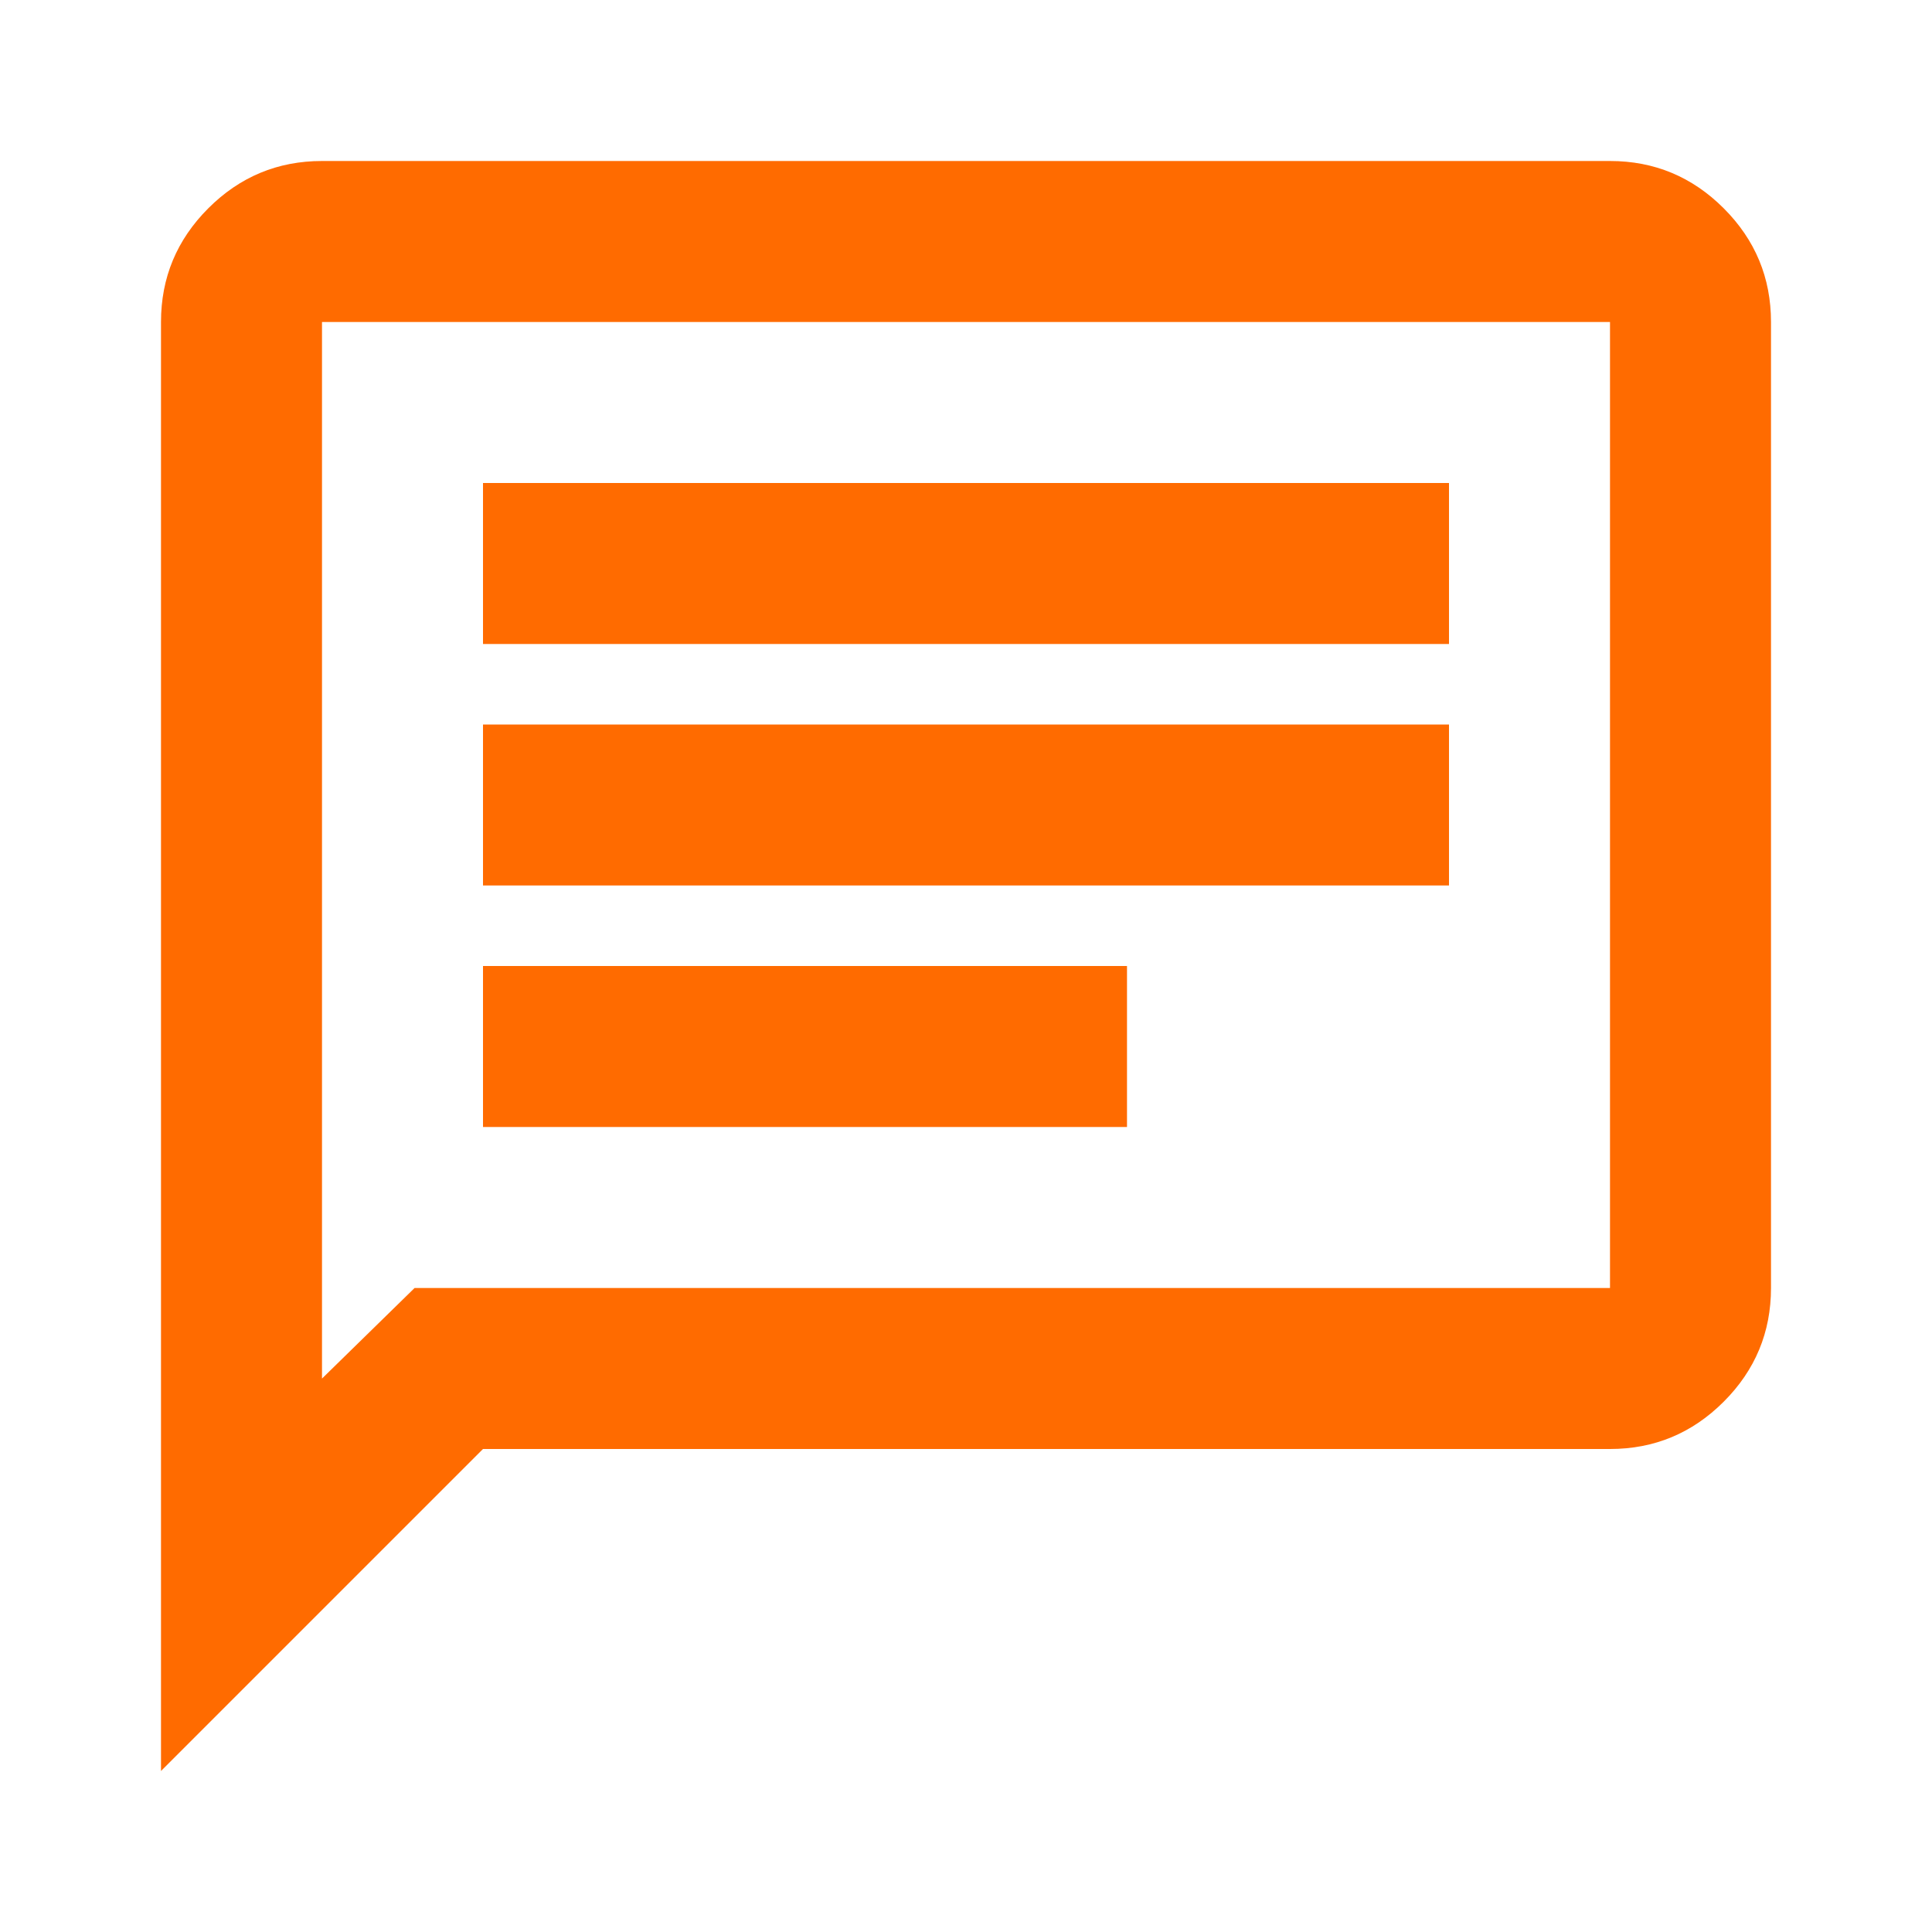
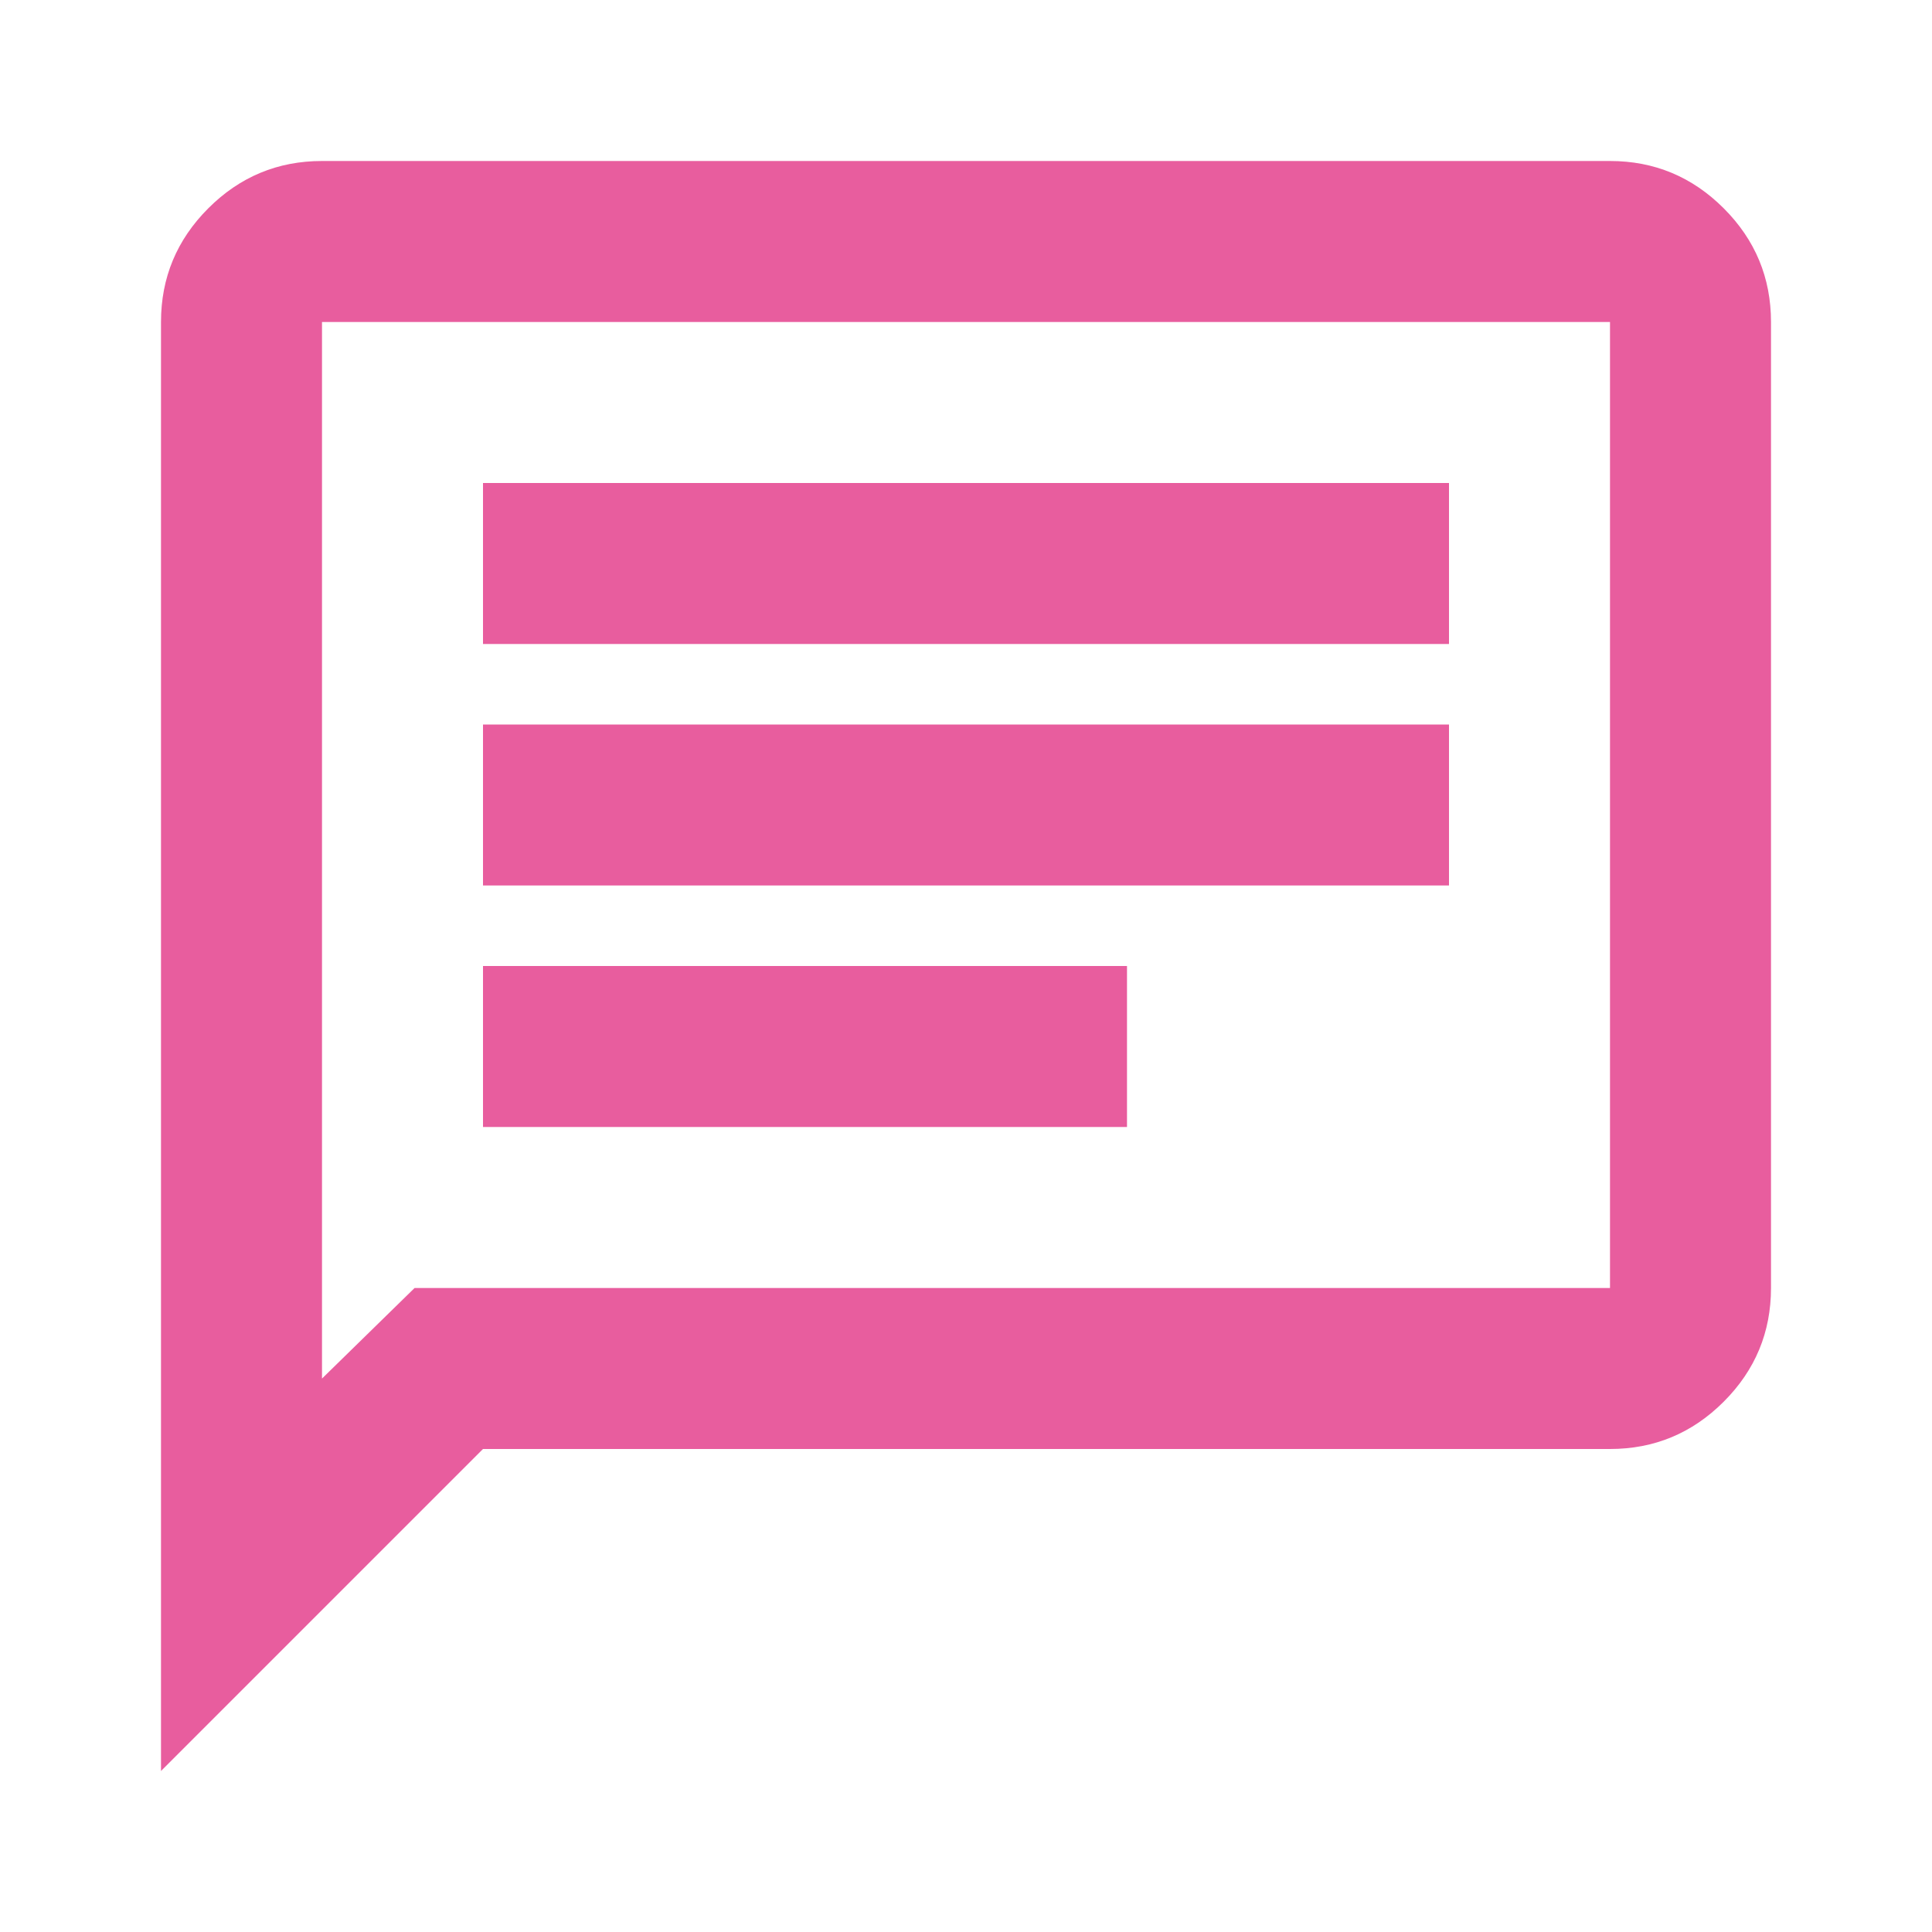
- <svg xmlns="http://www.w3.org/2000/svg" height="24px" viewBox="0 -960 960 960" width="24px" fill="#ff6b00">
+ <svg xmlns="http://www.w3.org/2000/svg" height="24px" viewBox="0 -960 960 960" width="24px" fill="#e85d9e">
  <path d="M240-400h320v-80H240v80Zm0-120h480v-80H240v80Zm0-120h480v-80H240v80ZM80-80v-720q0-33 23.5-56.5T160-880h640q33 0 56.5 23.5T880-800v480q0 33-23.5 56.5T800-240H240L80-80Zm126-240h594v-480H160v525l46-45Zm-46 0v-480 480Z" />
</svg>
